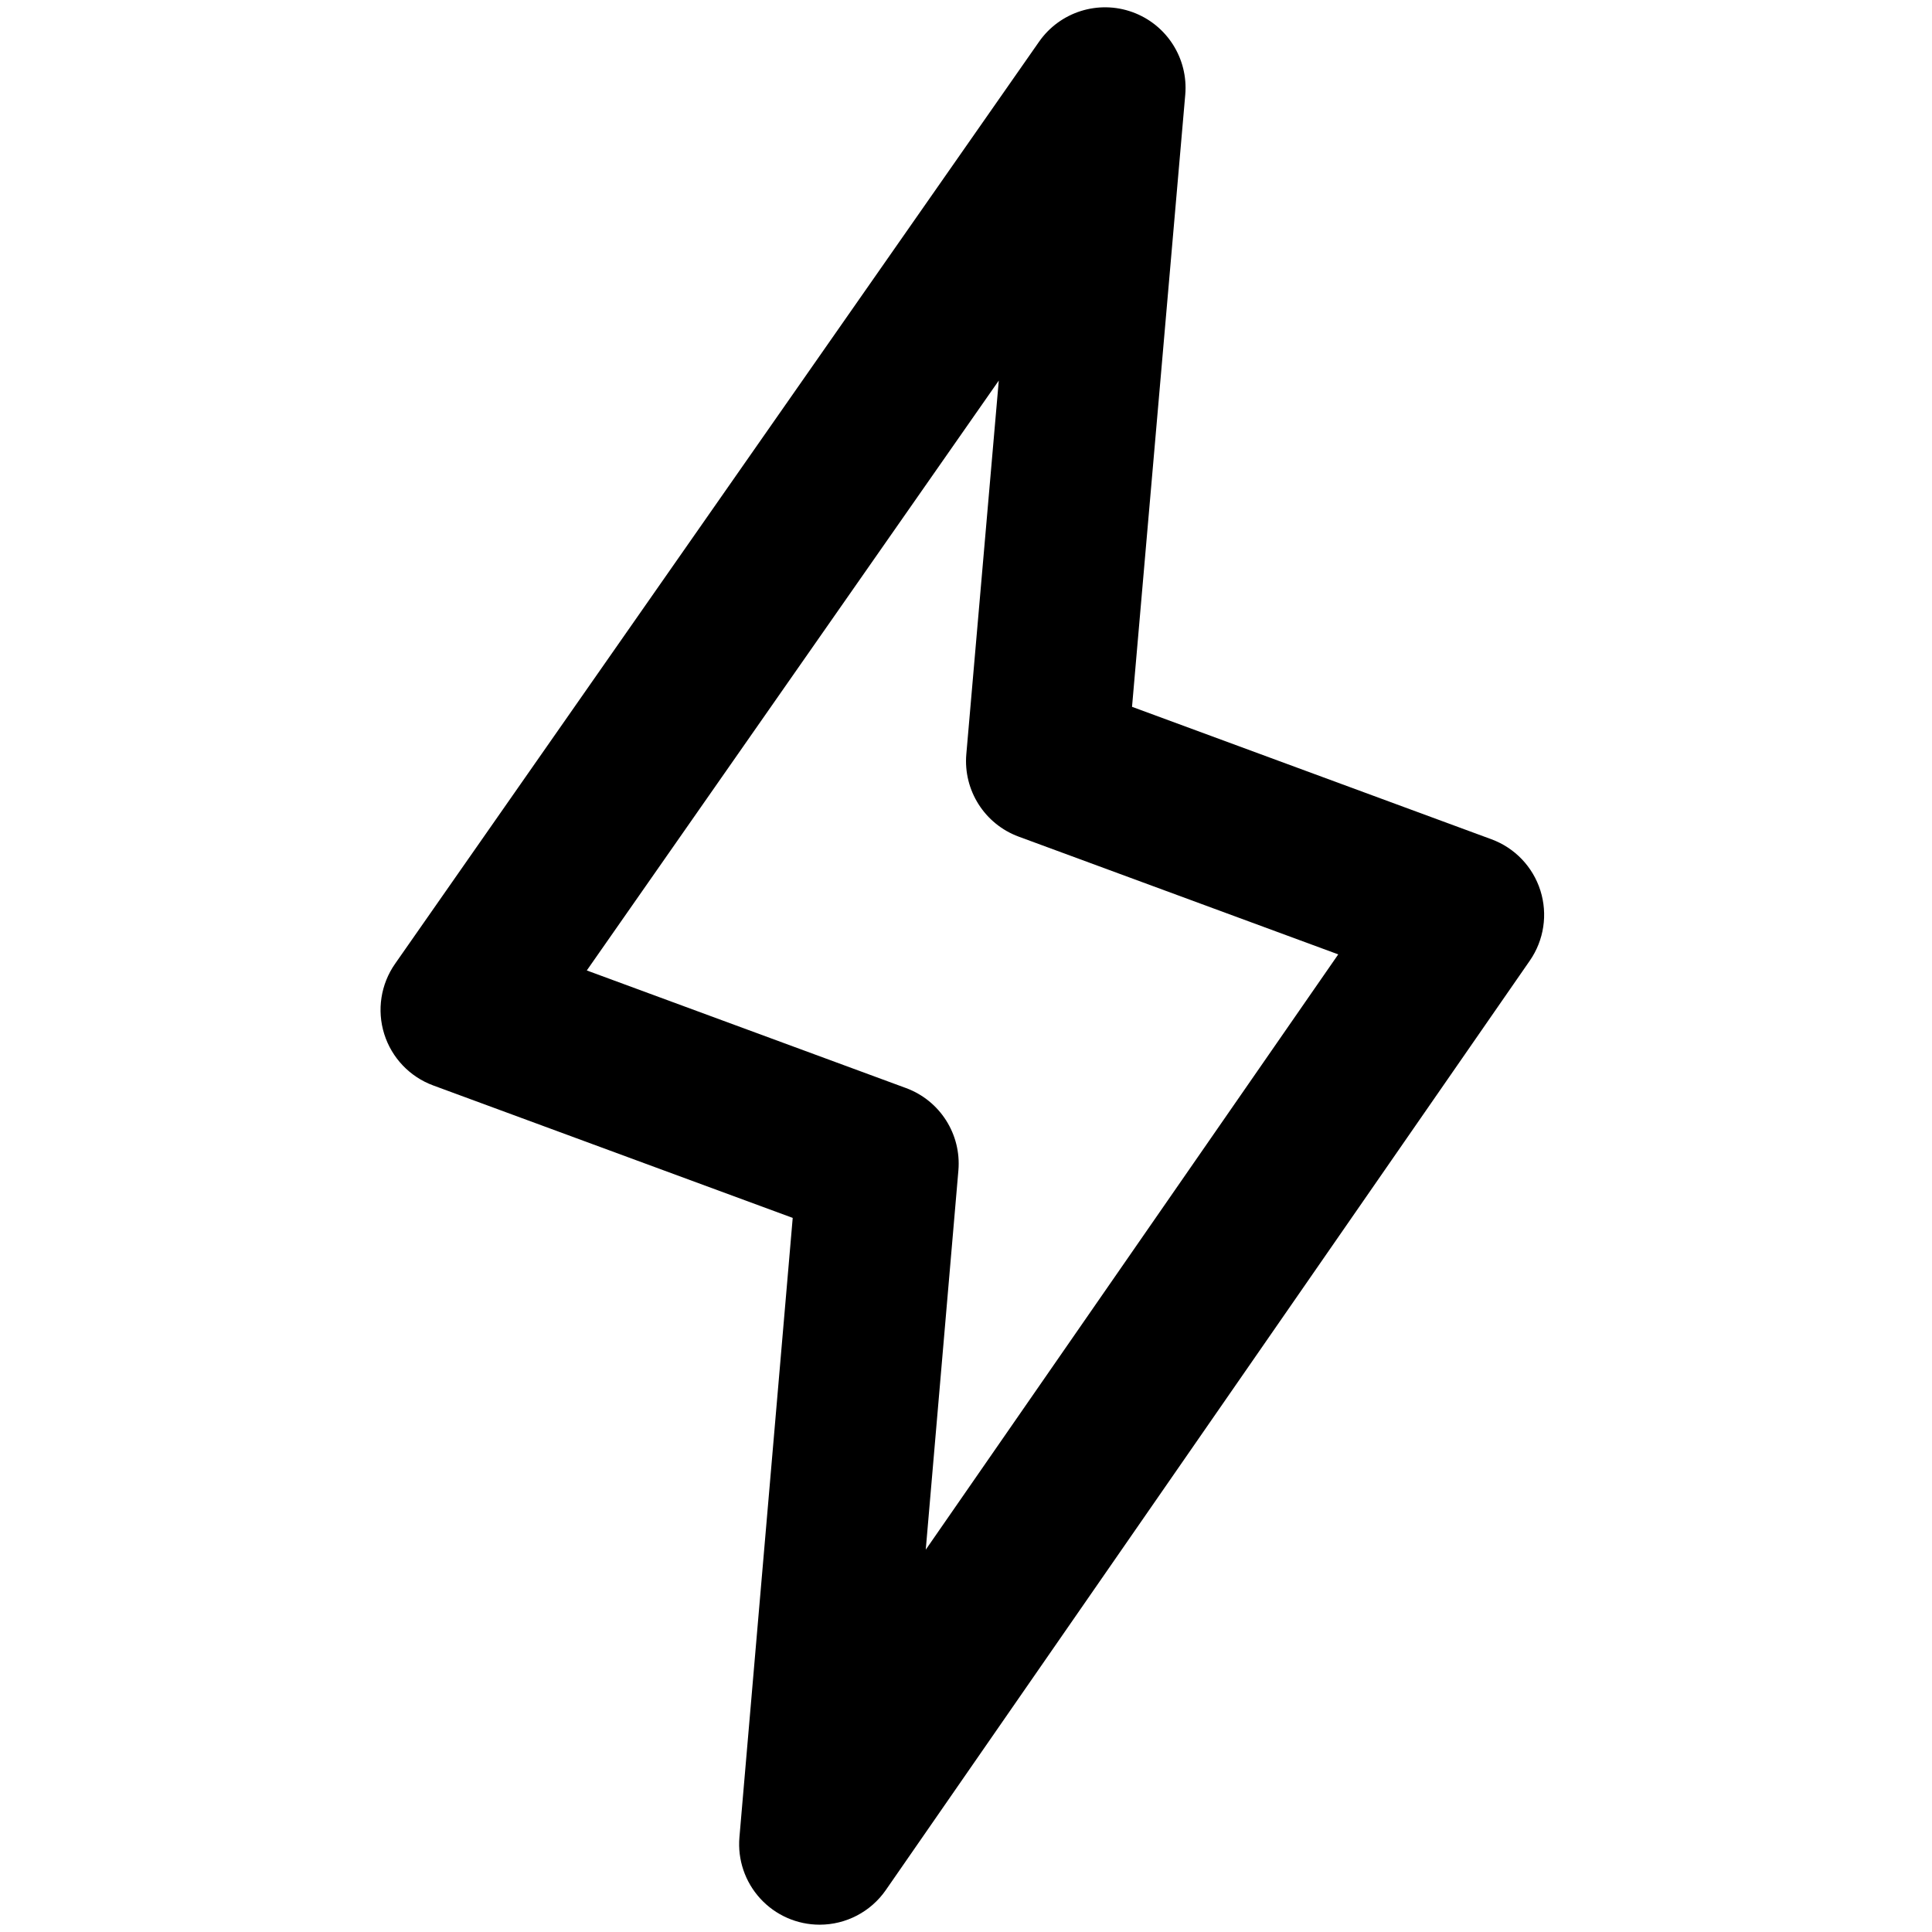
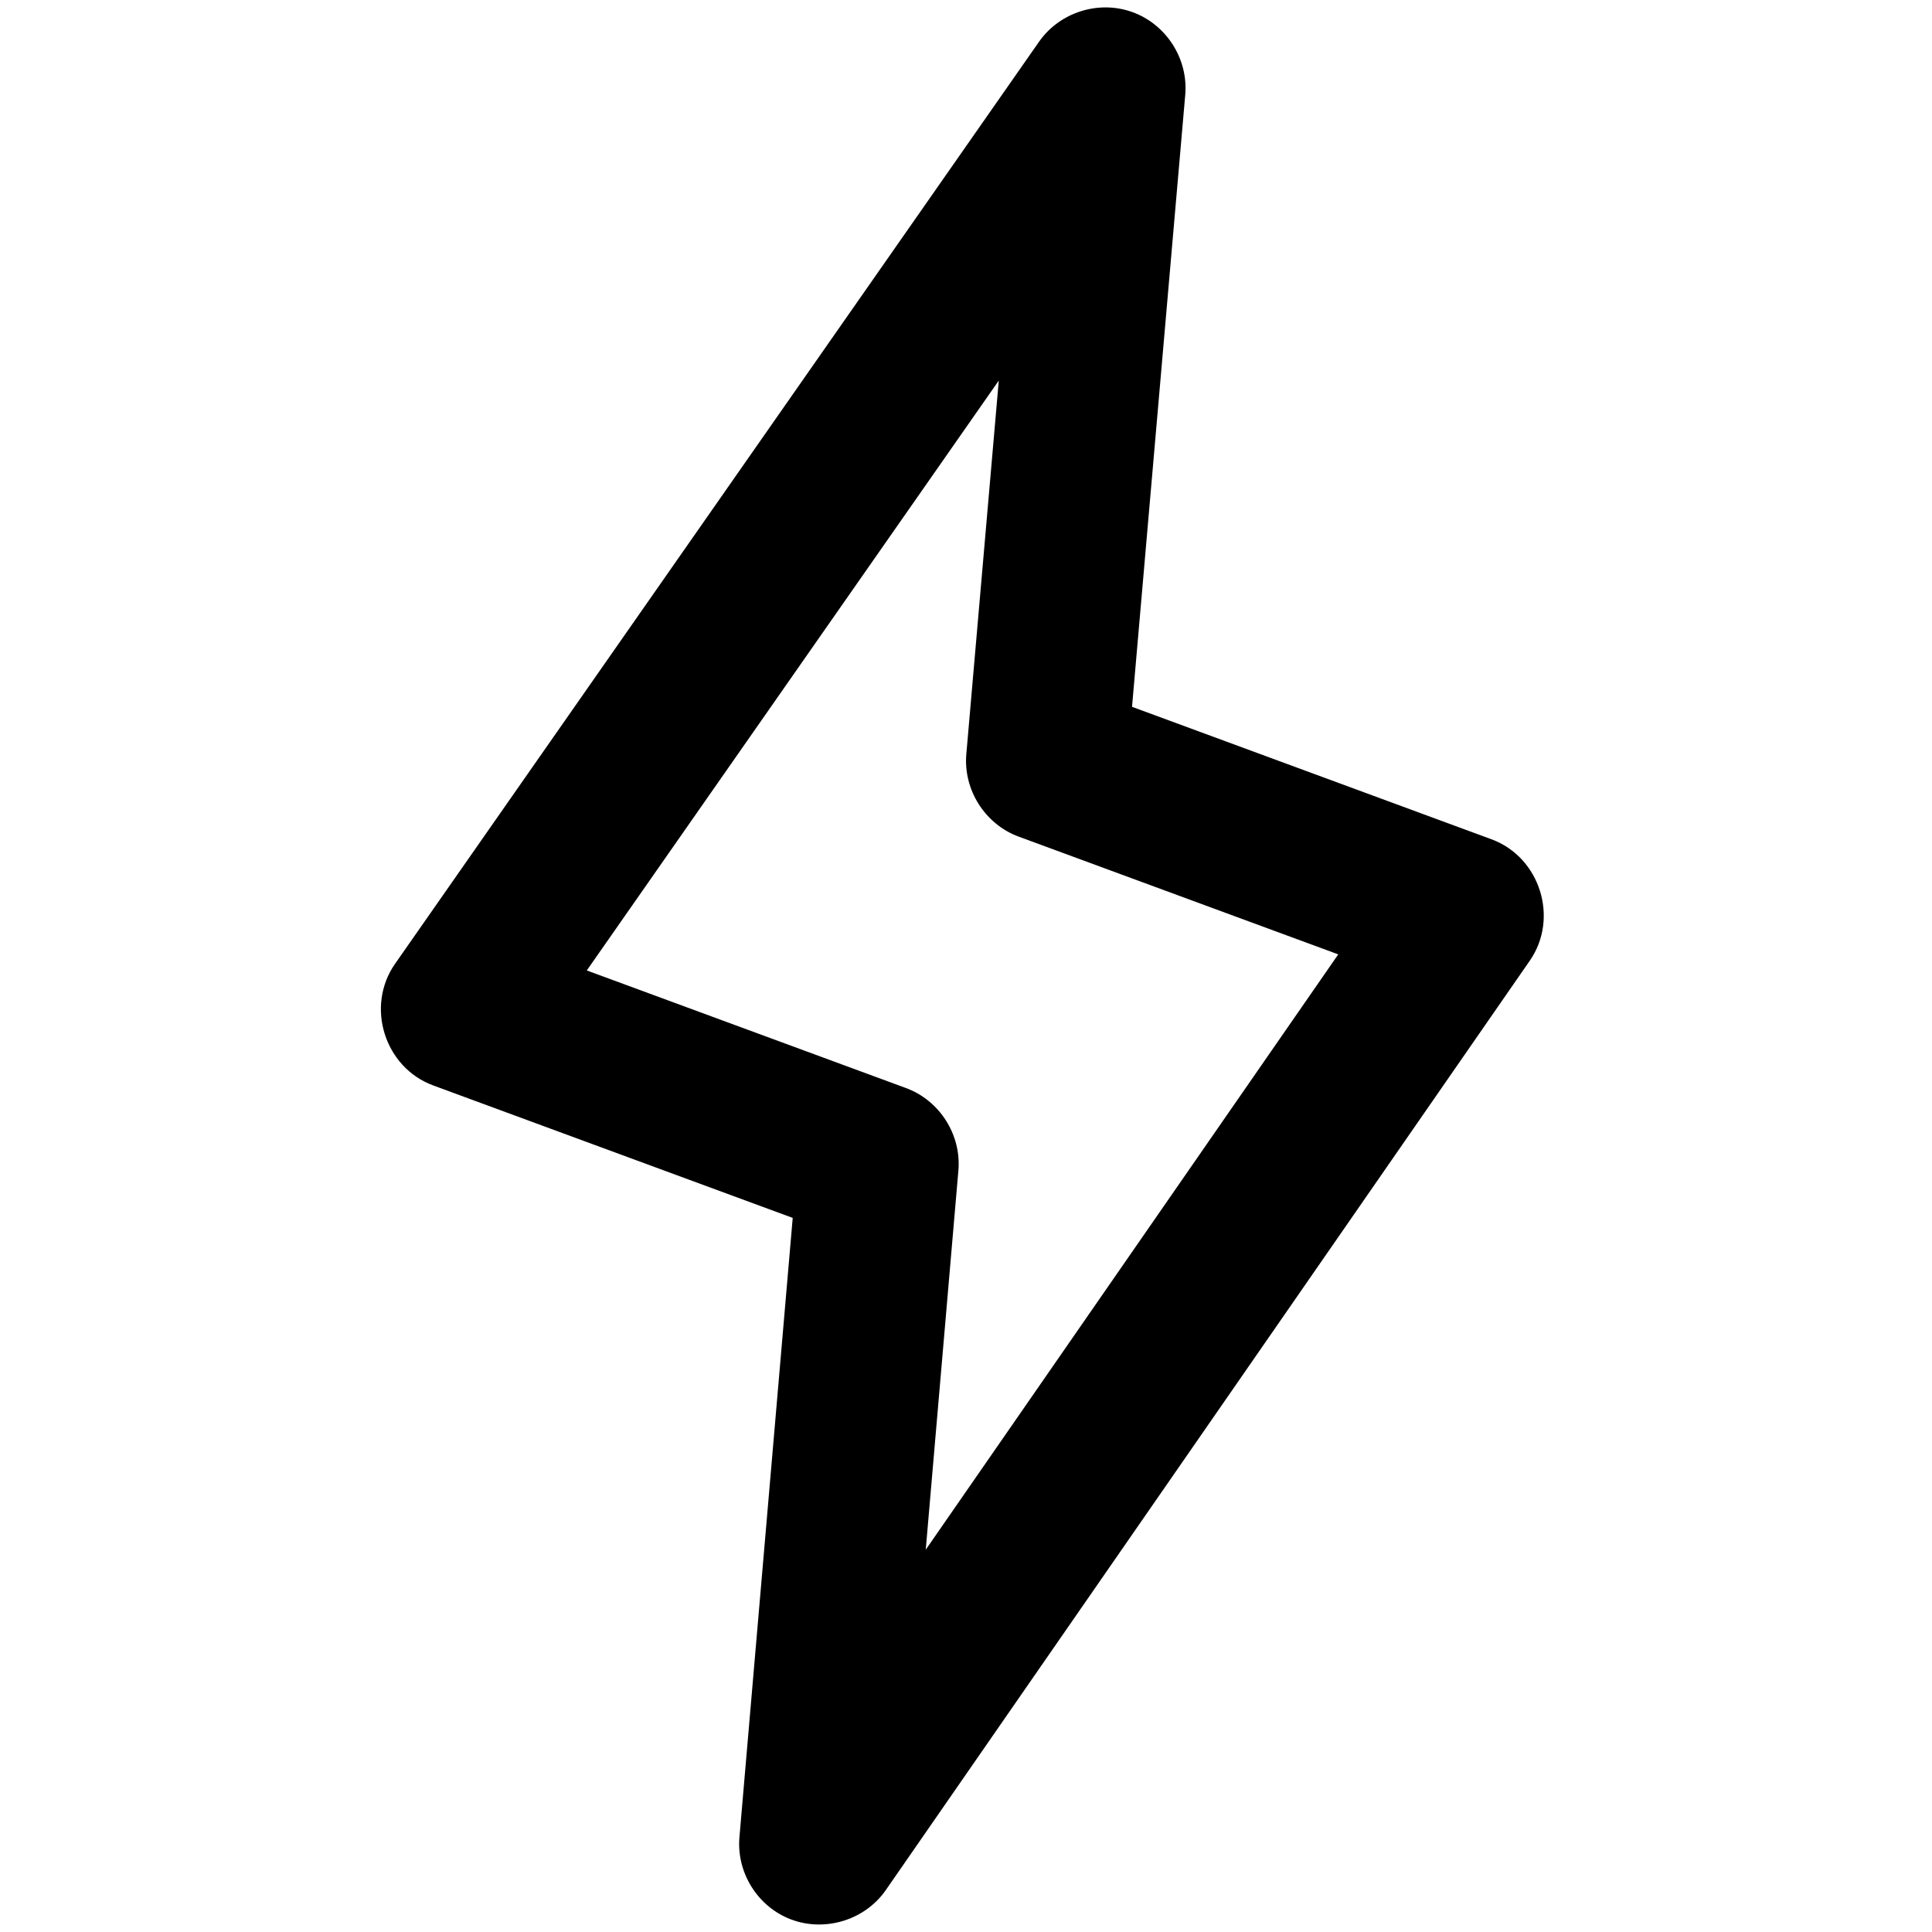
<svg xmlns="http://www.w3.org/2000/svg" viewBox="0 0 264 264">
-   <path d="M112 263.001a11 11 0 0 1-10.96-11.943l7.281-84.637L59.2 148.323a11 11 0 0 1-5.218-16.622l88-126a11 11 0 0 1 19.977 7.253l-7.272 83.63 49.116 18.1a11 11 0 0 1 5.239 16.587l-88 127a11 11 0 0 1-9.042 4.73ZM80.183 132.609l43.62 16.07a11 11 0 0 1 7.157 11.265l-4.46 51.814 56.366-81.346-43.666-16.089a11 11 0 0 1-7.156-11.275l4.436-51.047Z" />
+   <path d="M107.573 262.071c-4.262-1.874-6.932-6.375-6.533-11.013l7.281-84.637L59.2 148.323c-6.66-2.452-9.282-10.804-5.218-16.622l88-126c2.818-4.036 8.146-5.722 12.773-4.042s7.631 6.391 7.204 11.295l-7.272 83.63 49.116 18.1c6.635 2.444 9.266 10.775 5.239 16.587l-88 127c-2.963 4.271-8.739 5.879-13.469 3.8m-27.39-129.462 43.62 16.07c4.597 1.693 7.577 6.384 7.157 11.265l-4.46 51.814 56.366-81.346-43.666-16.089c-4.601-1.695-7.581-6.391-7.156-11.275l4.436-51.047z" />
</svg>
